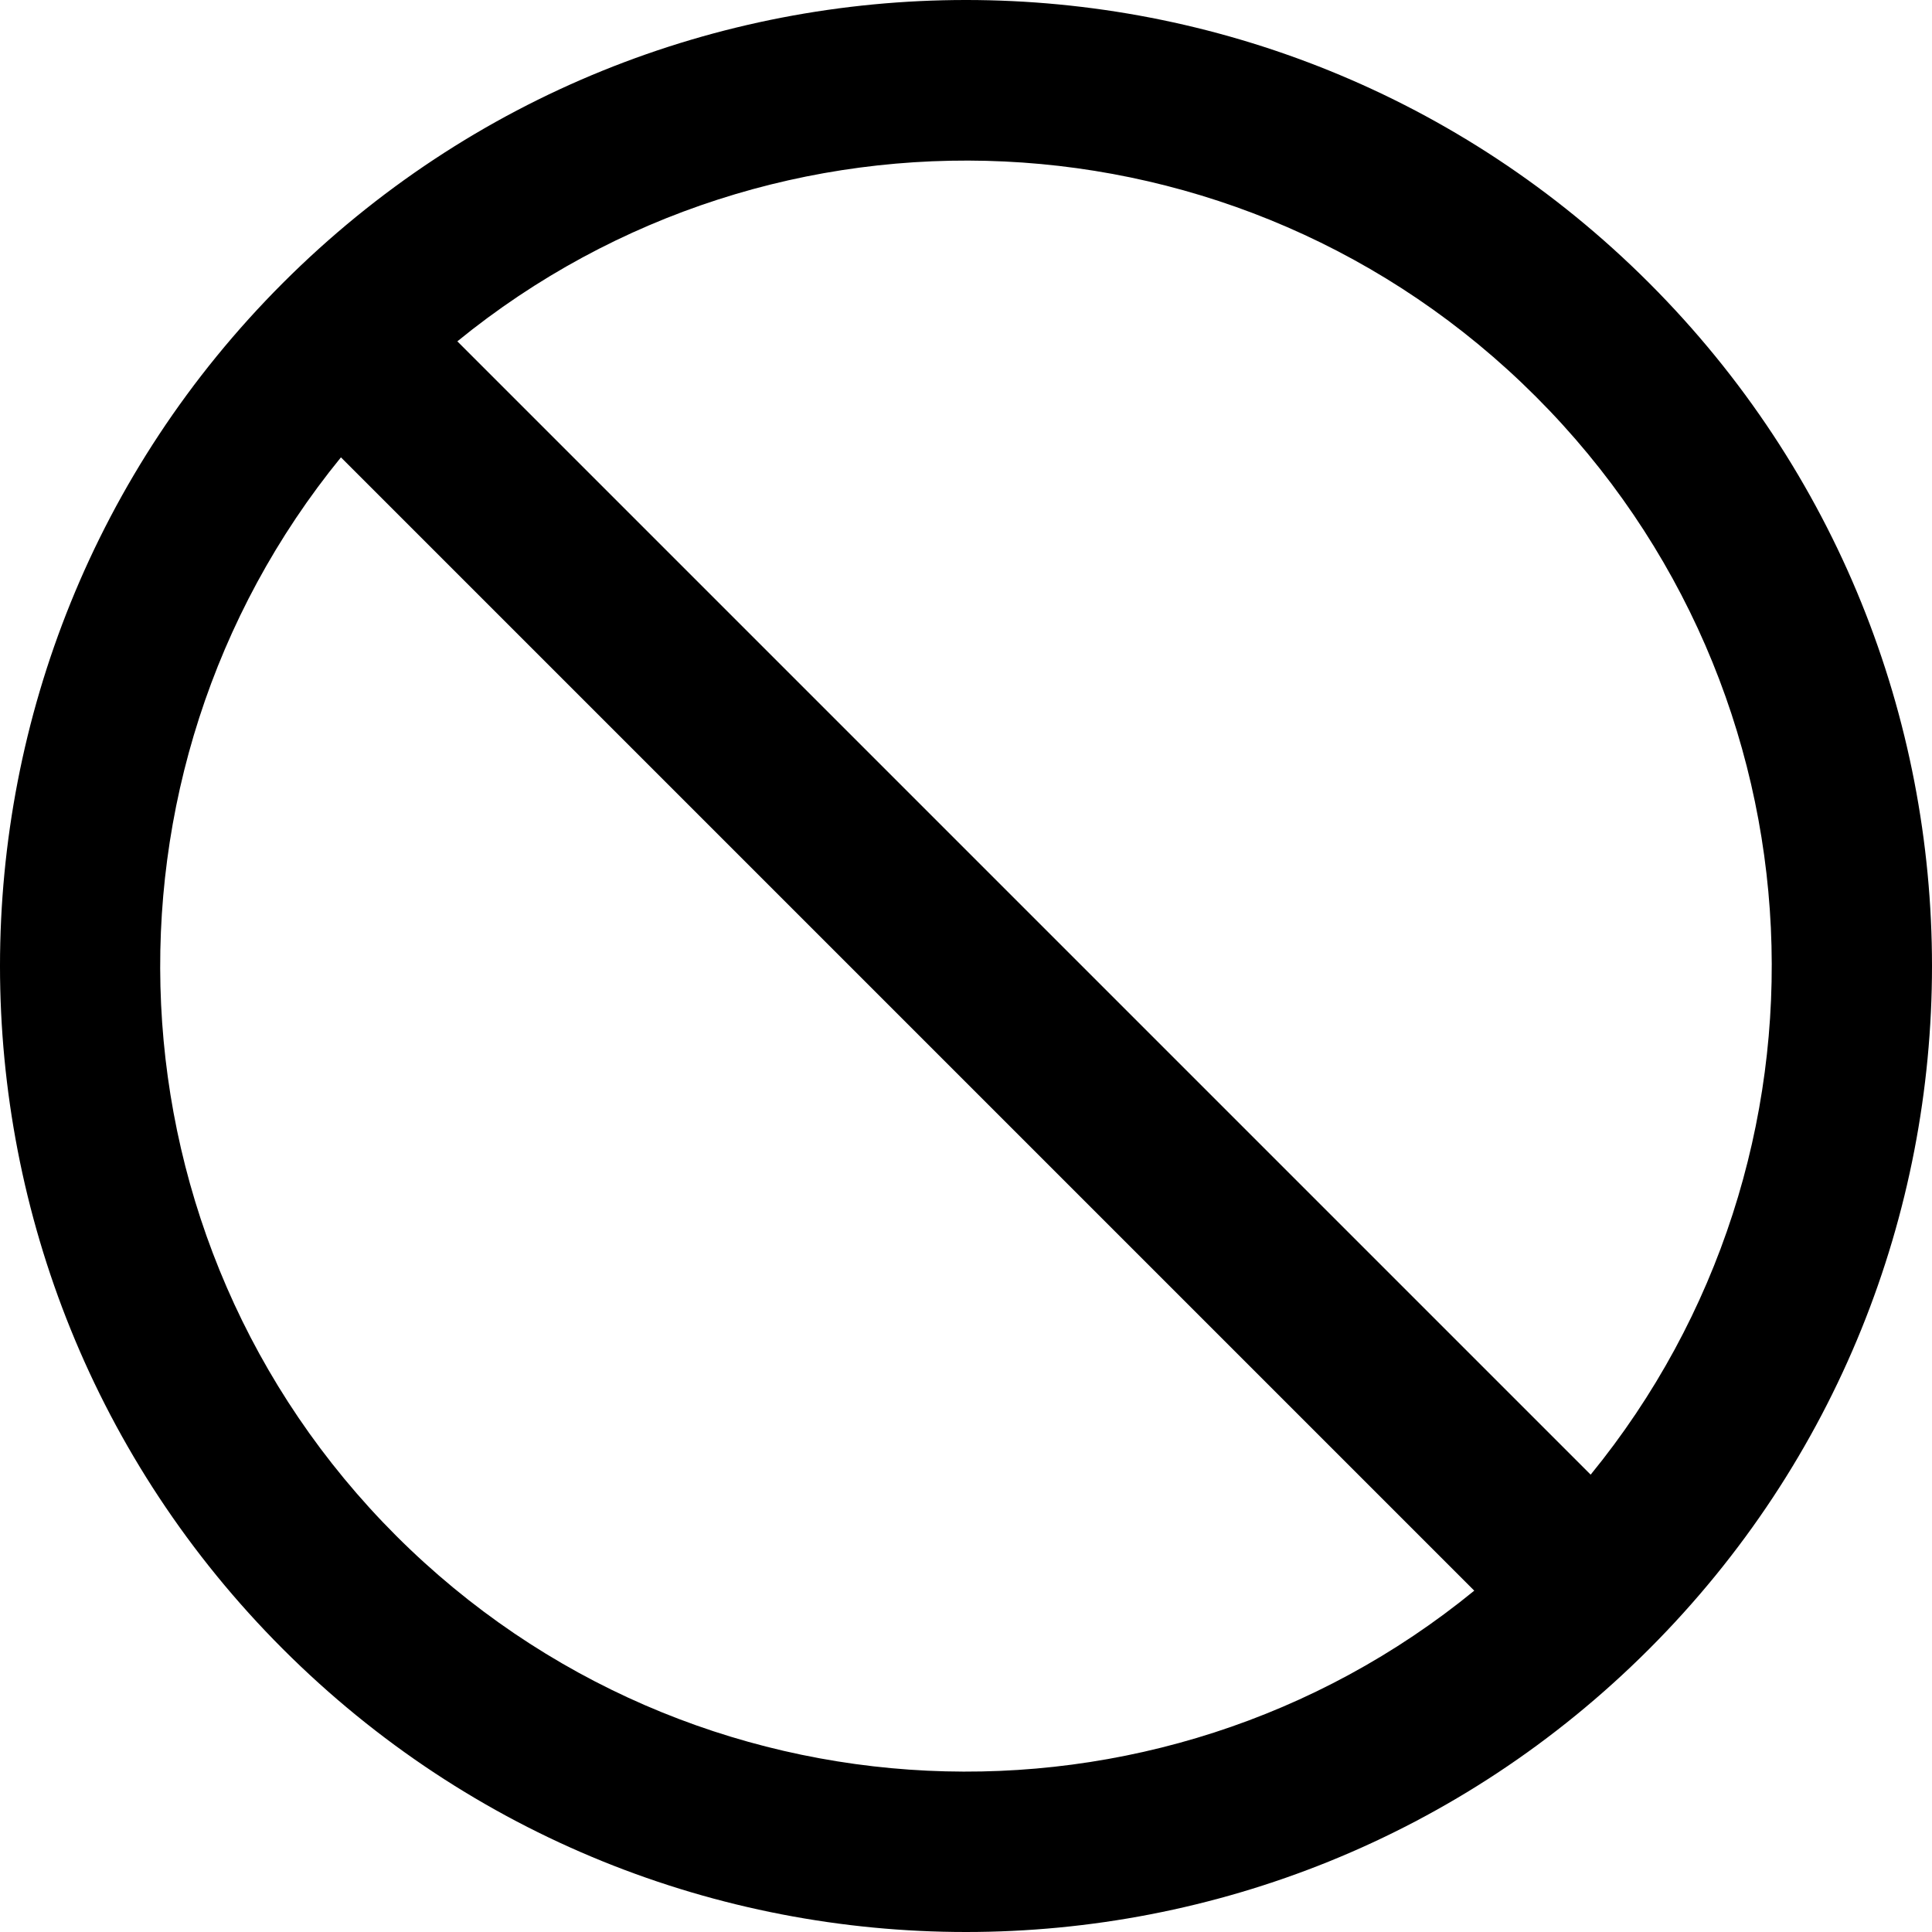
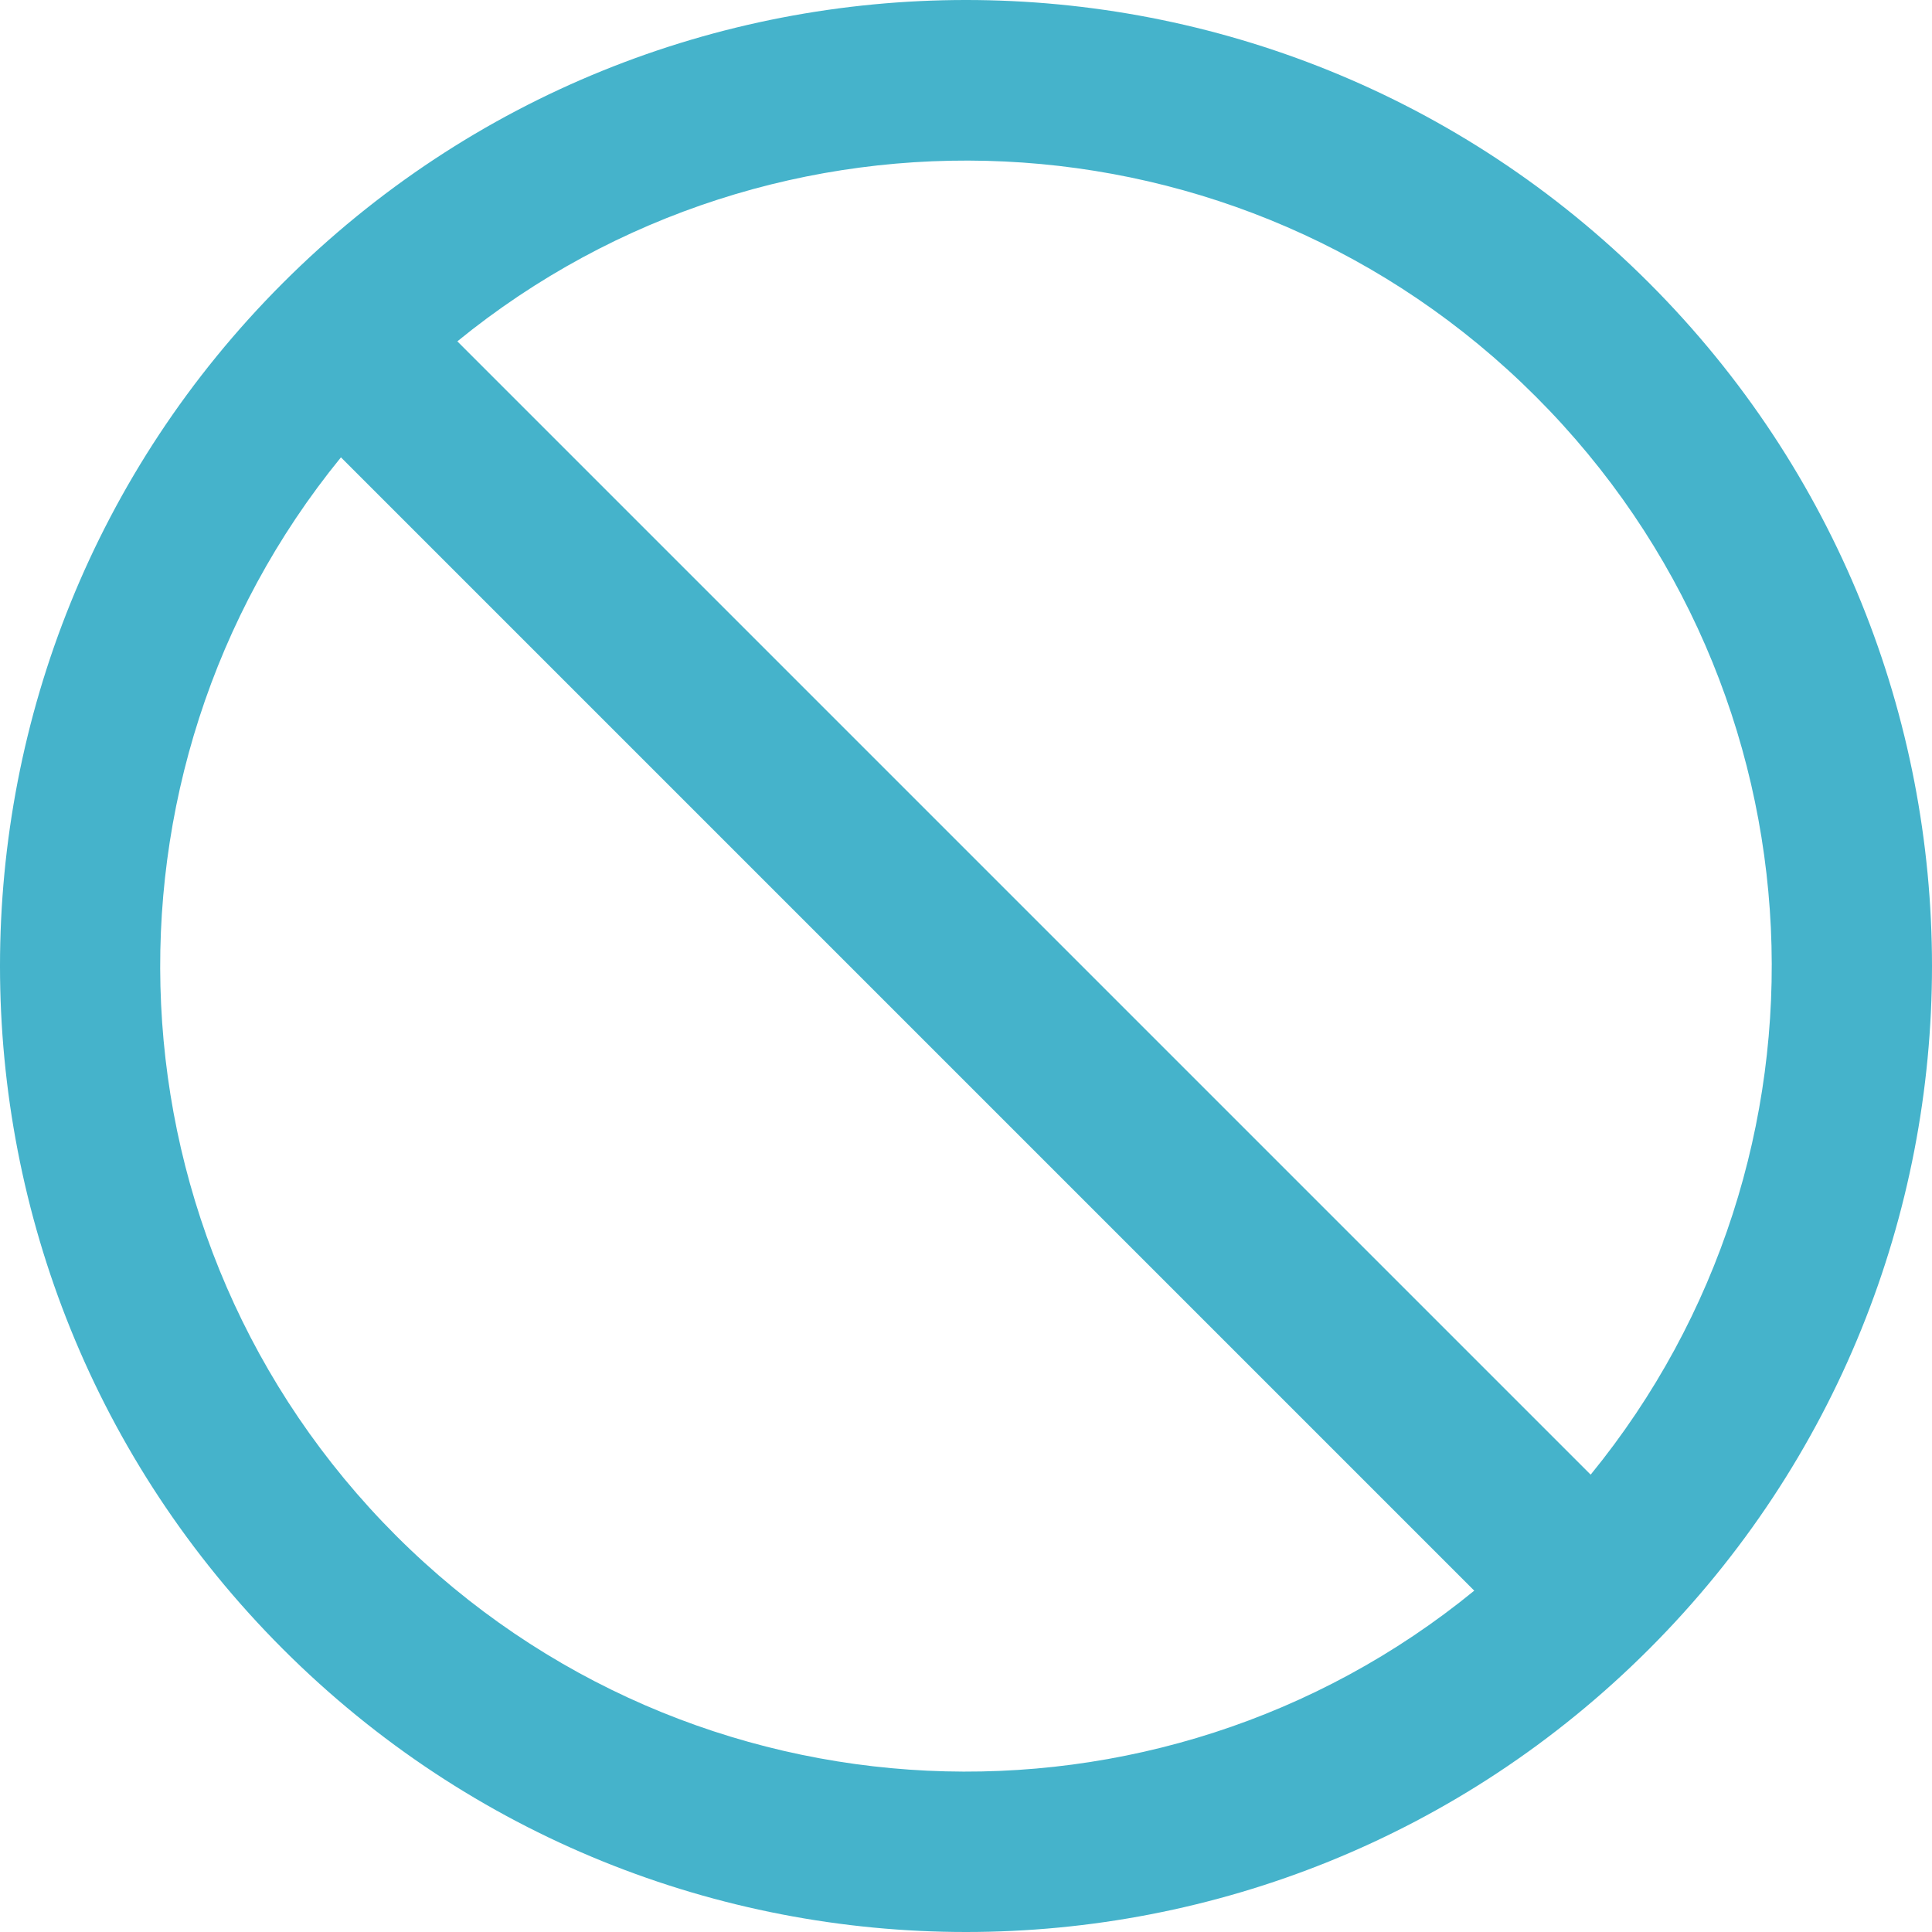
<svg xmlns="http://www.w3.org/2000/svg" version="1.1" id="Layer_1" x="0px" y="0px" viewBox="0 0 489.6 489.6" style="enable-background:new 0 0 489.6 489.6;" xml:space="preserve">
+   <style type="text/css">
+ 	.st0{fill:#45B3CB;}
+ </style>
  <g>
-     <path d="M417.9,71.7c-95.6-95.6-250.6-95.6-346.2,0s-95.6,250.6,0,346.2s250.6,95.6,346.2,0S513.5,167.3,417.9,71.7z M100.4,389.2   c-74.8-74.8-79.4-193.1-14-273.3l287.2,287.2C293.5,468.6,175.2,463.9,100.4,389.2z M403.1,373.7L115.9,86.5   c80.2-65.4,198.5-60.8,273.3,14S468.6,293.5,403.1,373.7z" />
+     <path class="st0" d="M417.9,71.7c-95.6-95.6-250.6-95.6-346.2,0s-95.6,250.6,0,346.2s250.6,95.6,346.2,0S513.5,167.3,417.9,71.7z    M100.4,389.2c-74.8-74.8-79.4-193.1-14-273.3l287.2,287.2C293.5,468.6,175.2,463.9,100.4,389.2z M403.1,373.7L115.9,86.5   c80.2-65.4,198.5-60.8,273.3,14S468.6,293.5,403.1,373.7z" />
  </g>
-   <g>
- </g>
-   <g>
- </g>
-   <g>
- </g>
-   <g>
- </g>
-   <g>
- </g>
-   <g>
- </g>
-   <g>
- </g>
-   <g>
- </g>
-   <g>
- </g>
-   <g>
- </g>
-   <g>
- </g>
-   <g>
- </g>
-   <g>
- </g>
-   <g>
- </g>
-   <g>
- </g>
</svg>
